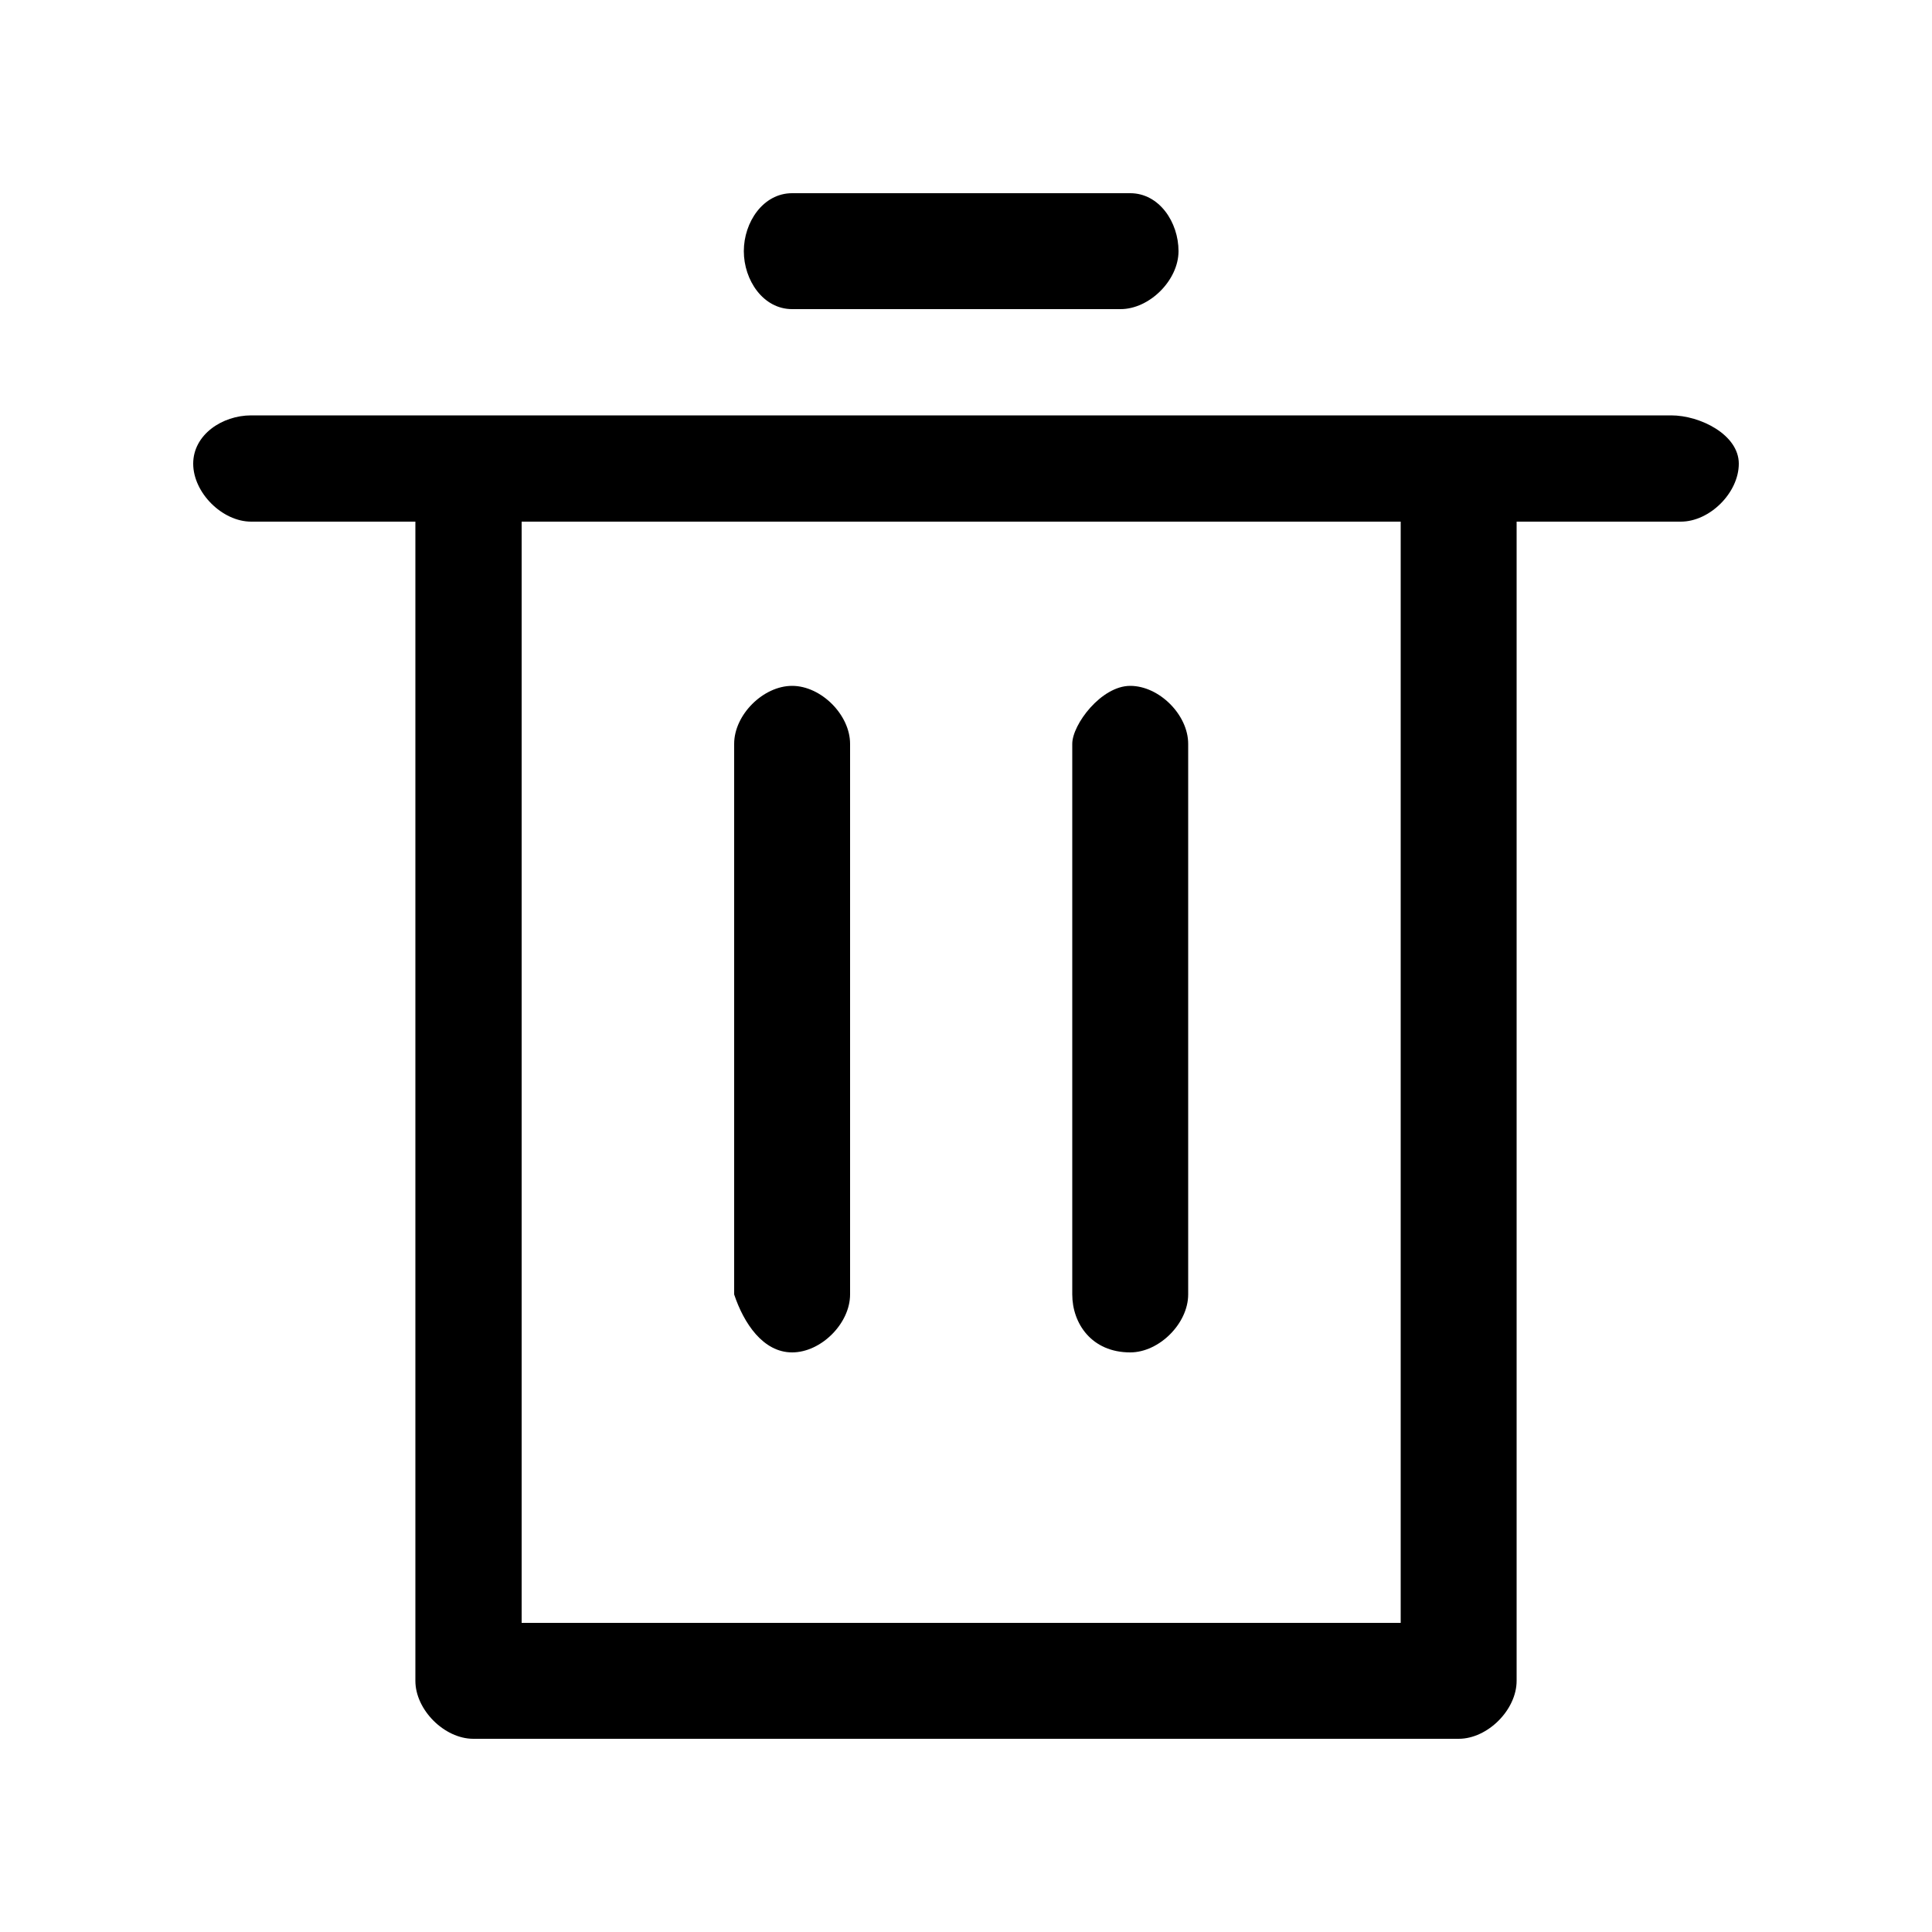
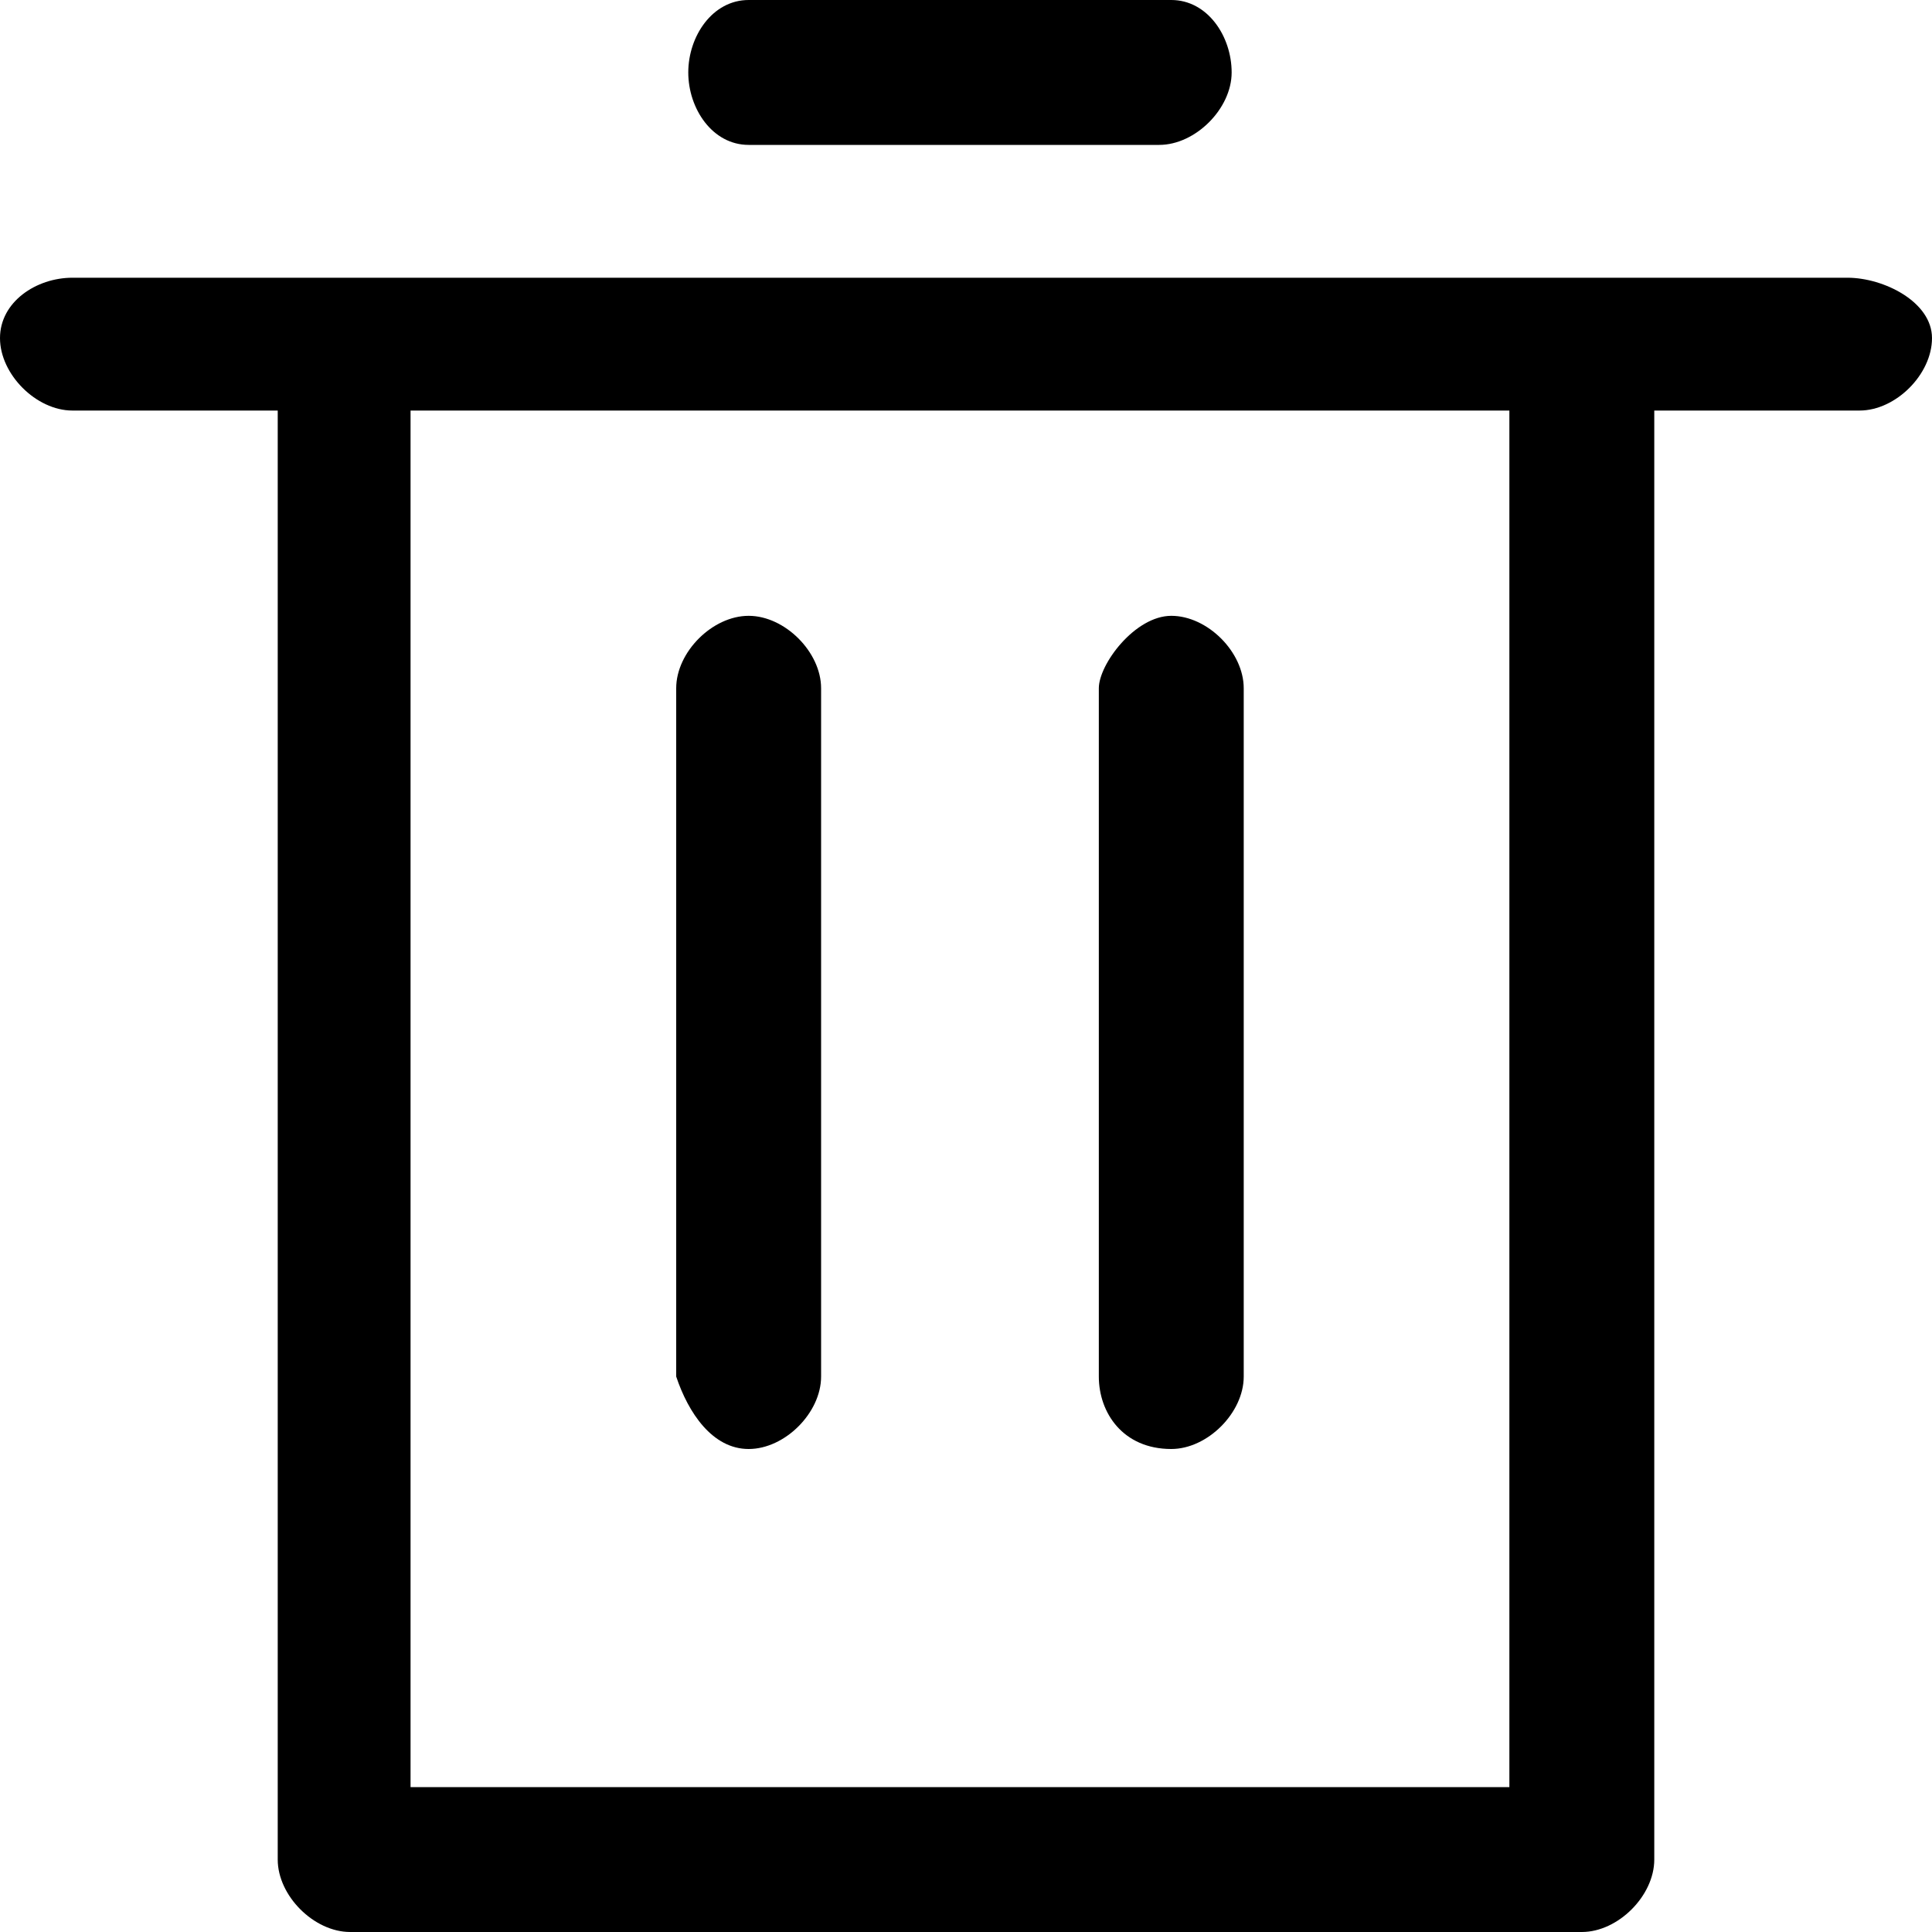
- <svg xmlns="http://www.w3.org/2000/svg" width="20" height="20" viewBox="0 0 20 20" fill="none">
-   <path d="M17.3 4.3H2.6C2.3 4.3 2 4.5 2 4.8C2 5.1 2.3 5.4 2.6 5.4H4.3V17.4C4.3 17.7 4.6 18 4.9 18H15.1C15.4 18 15.7 17.7 15.7 17.4V5.4H17.4C17.7 5.4 18 5.1 18 4.8C18 4.5 17.6 4.3 17.3 4.3ZM14.5 16.8H5.4V5.4H14.5V16.8Z" fill="black" />
-   <path d="M8.2 3.2H11.6C11.9 3.2 12.2 2.9 12.2 2.6C12.2 2.3 12 2 11.7 2H8.2C7.9 2 7.7 2.3 7.7 2.6C7.7 2.9 7.9 3.2 8.2 3.2Z" fill="black" />
-   <path d="M8.2 14C8.5 14 8.8 13.7 8.8 13.4V7.7C8.8 7.4 8.5 7.1 8.2 7.1C7.9 7.1 7.6 7.4 7.6 7.7V13.4C7.7 13.7 7.9 14 8.2 14Z" fill="black" />
-   <path d="M11.7 14C12 14 12.3 13.7 12.3 13.4V7.7C12.3 7.4 12 7.1 11.7 7.1C11.4 7.1 11.1 7.5 11.1 7.7V13.4C11.1 13.7 11.3 14 11.7 14Z" fill="black" />
+ <svg xmlns="http://www.w3.org/2000/svg" width="16" height="16" fill="#000">
+   <path d="M15.3 2.3H.6c-.3 0-.6.2-.6.5s.3.6.6.6h1.7v12c0 .3.3.6.6.6h10.2c.3 0 .6-.3.6-.6v-12h1.7c.3 0 .6-.3.6-.6s-.4-.5-.7-.5Zm-2.8 12.5H3.4V3.4h9.1v11.4ZM6.2 1.2h3.4c.3 0 .6-.3.6-.6S10 0 9.7 0H6.2c-.3 0-.5.3-.5.6s.2.6.5.6Z" />
+   <path d="M6.2 12c.3 0 .6-.3.6-.6V5.7c0-.3-.3-.6-.6-.6s-.6.3-.6.6v5.7c.1.3.3.6.6.6ZM9.7 12c.3 0 .6-.3.6-.6V5.7c0-.3-.3-.6-.6-.6s-.6.4-.6.6v5.7c0 .3.2.6.6.6Z" />
</svg>
